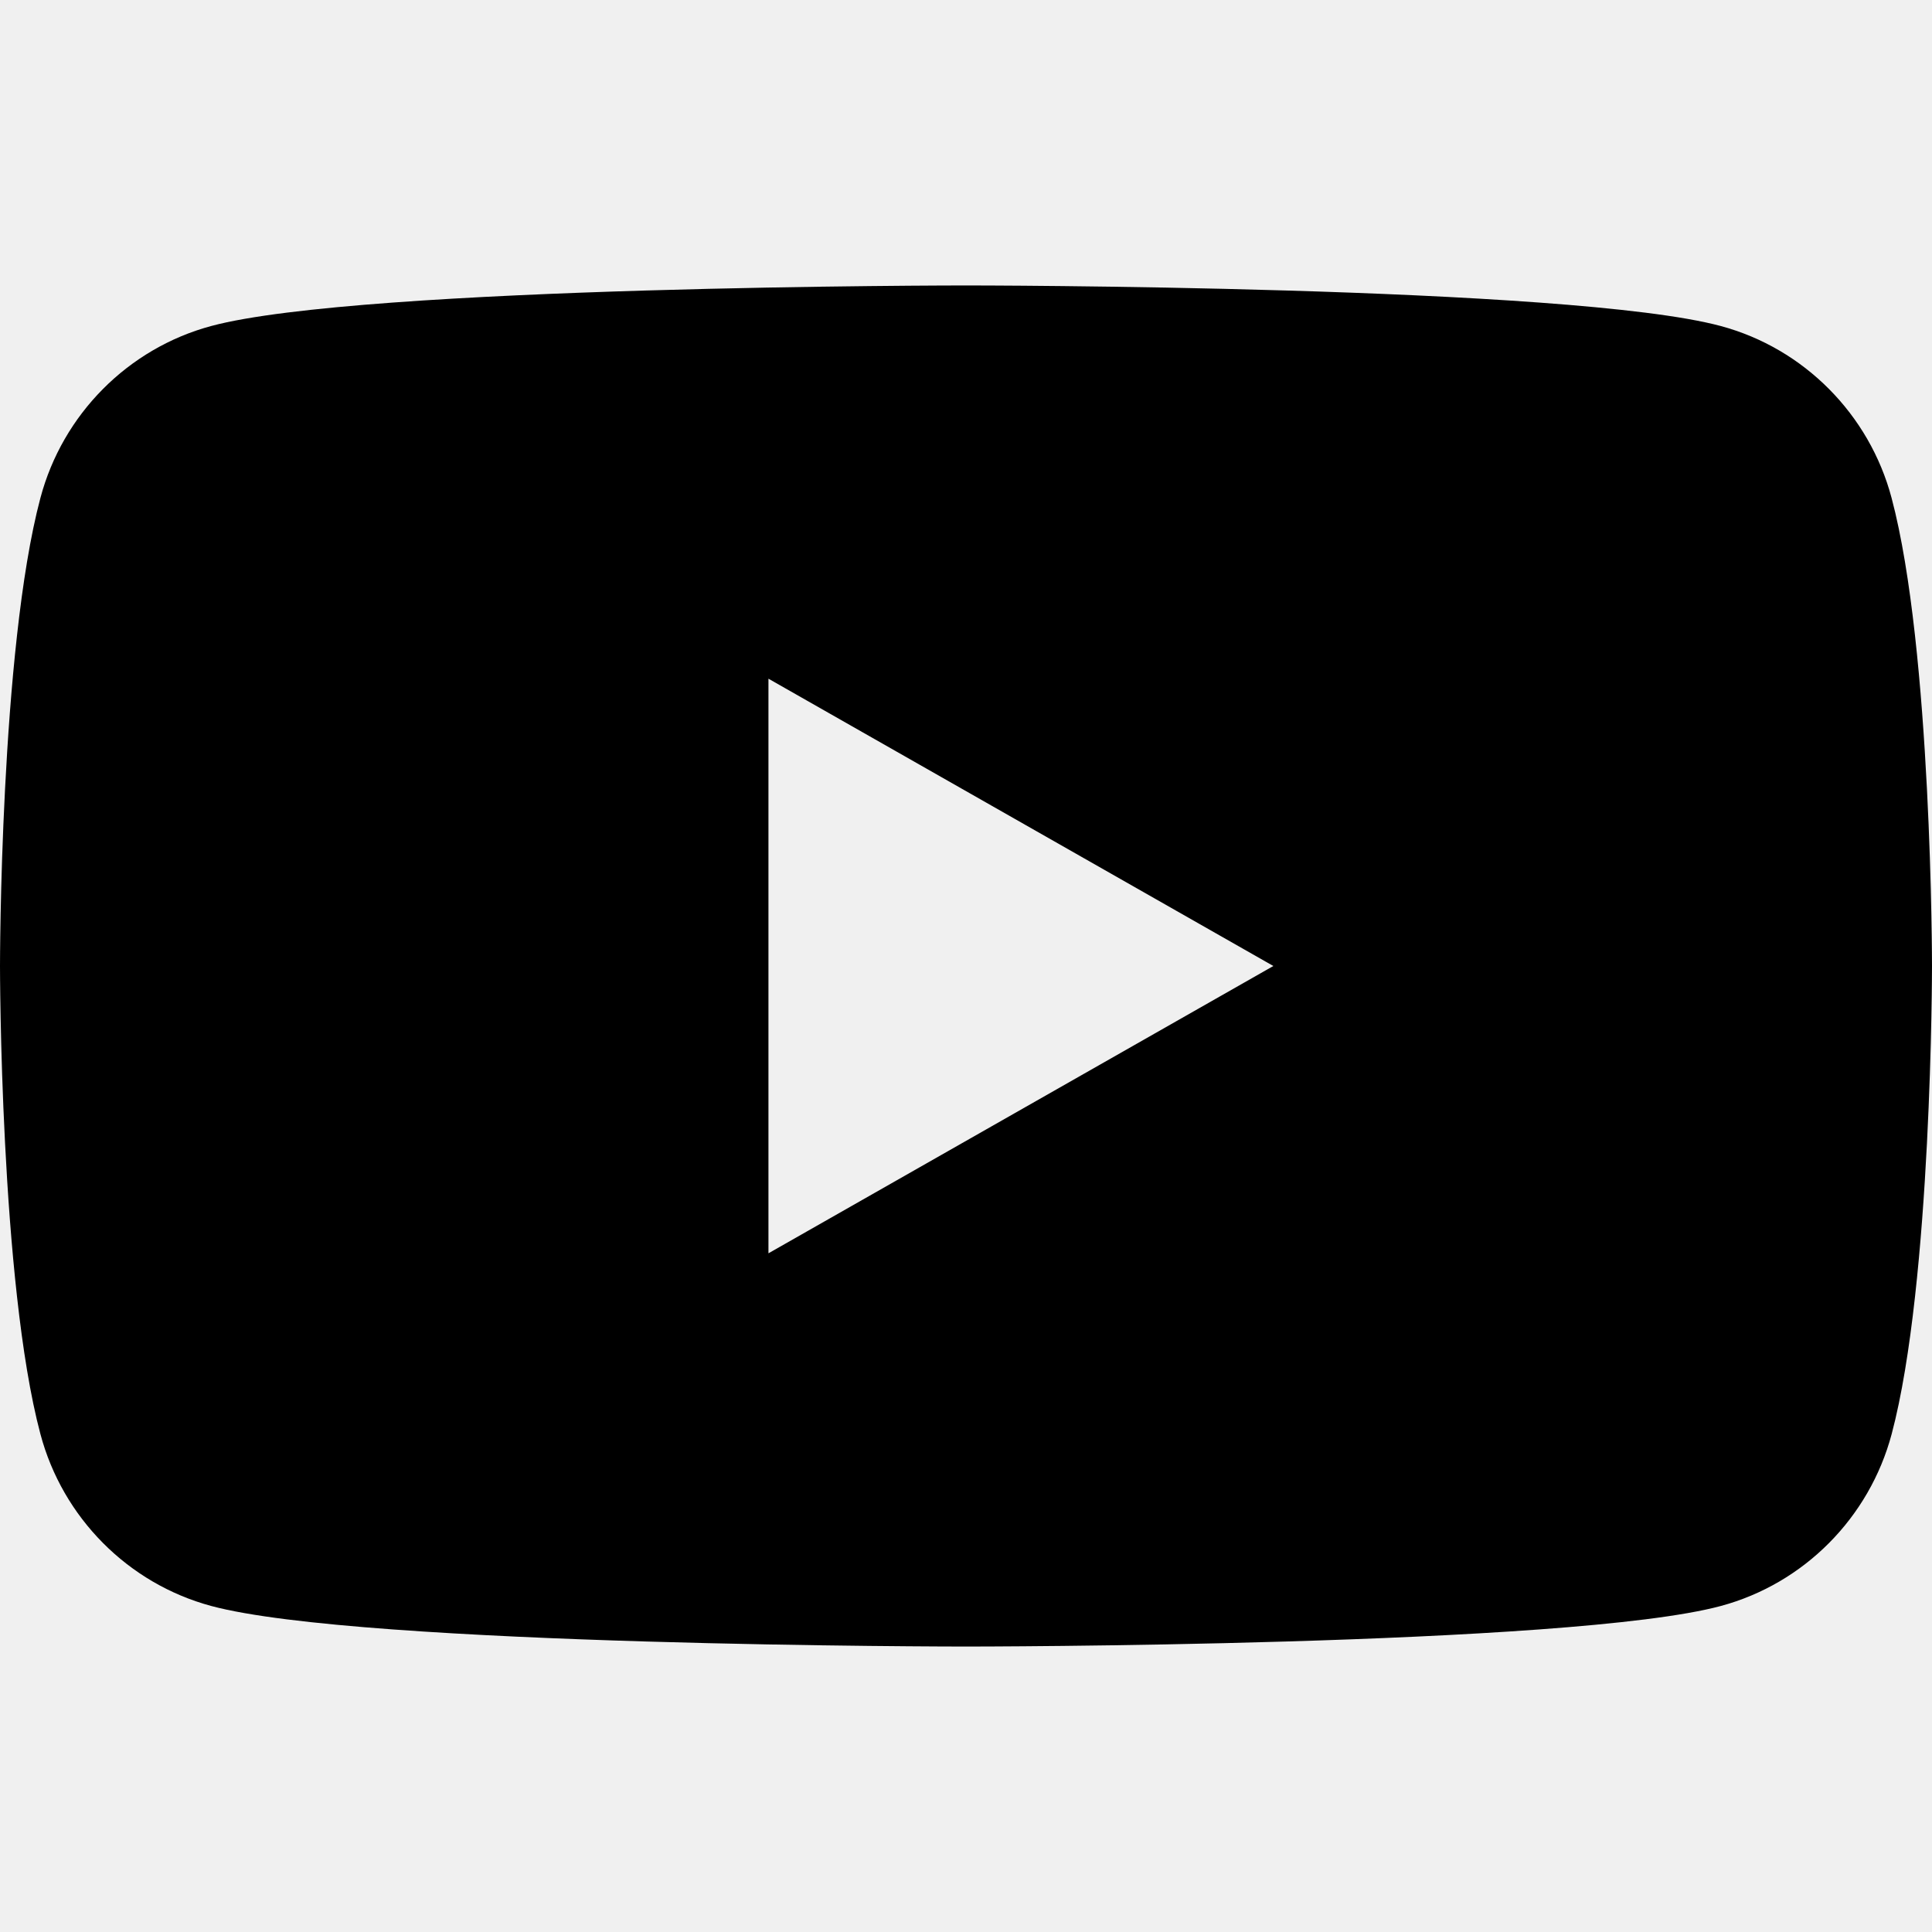
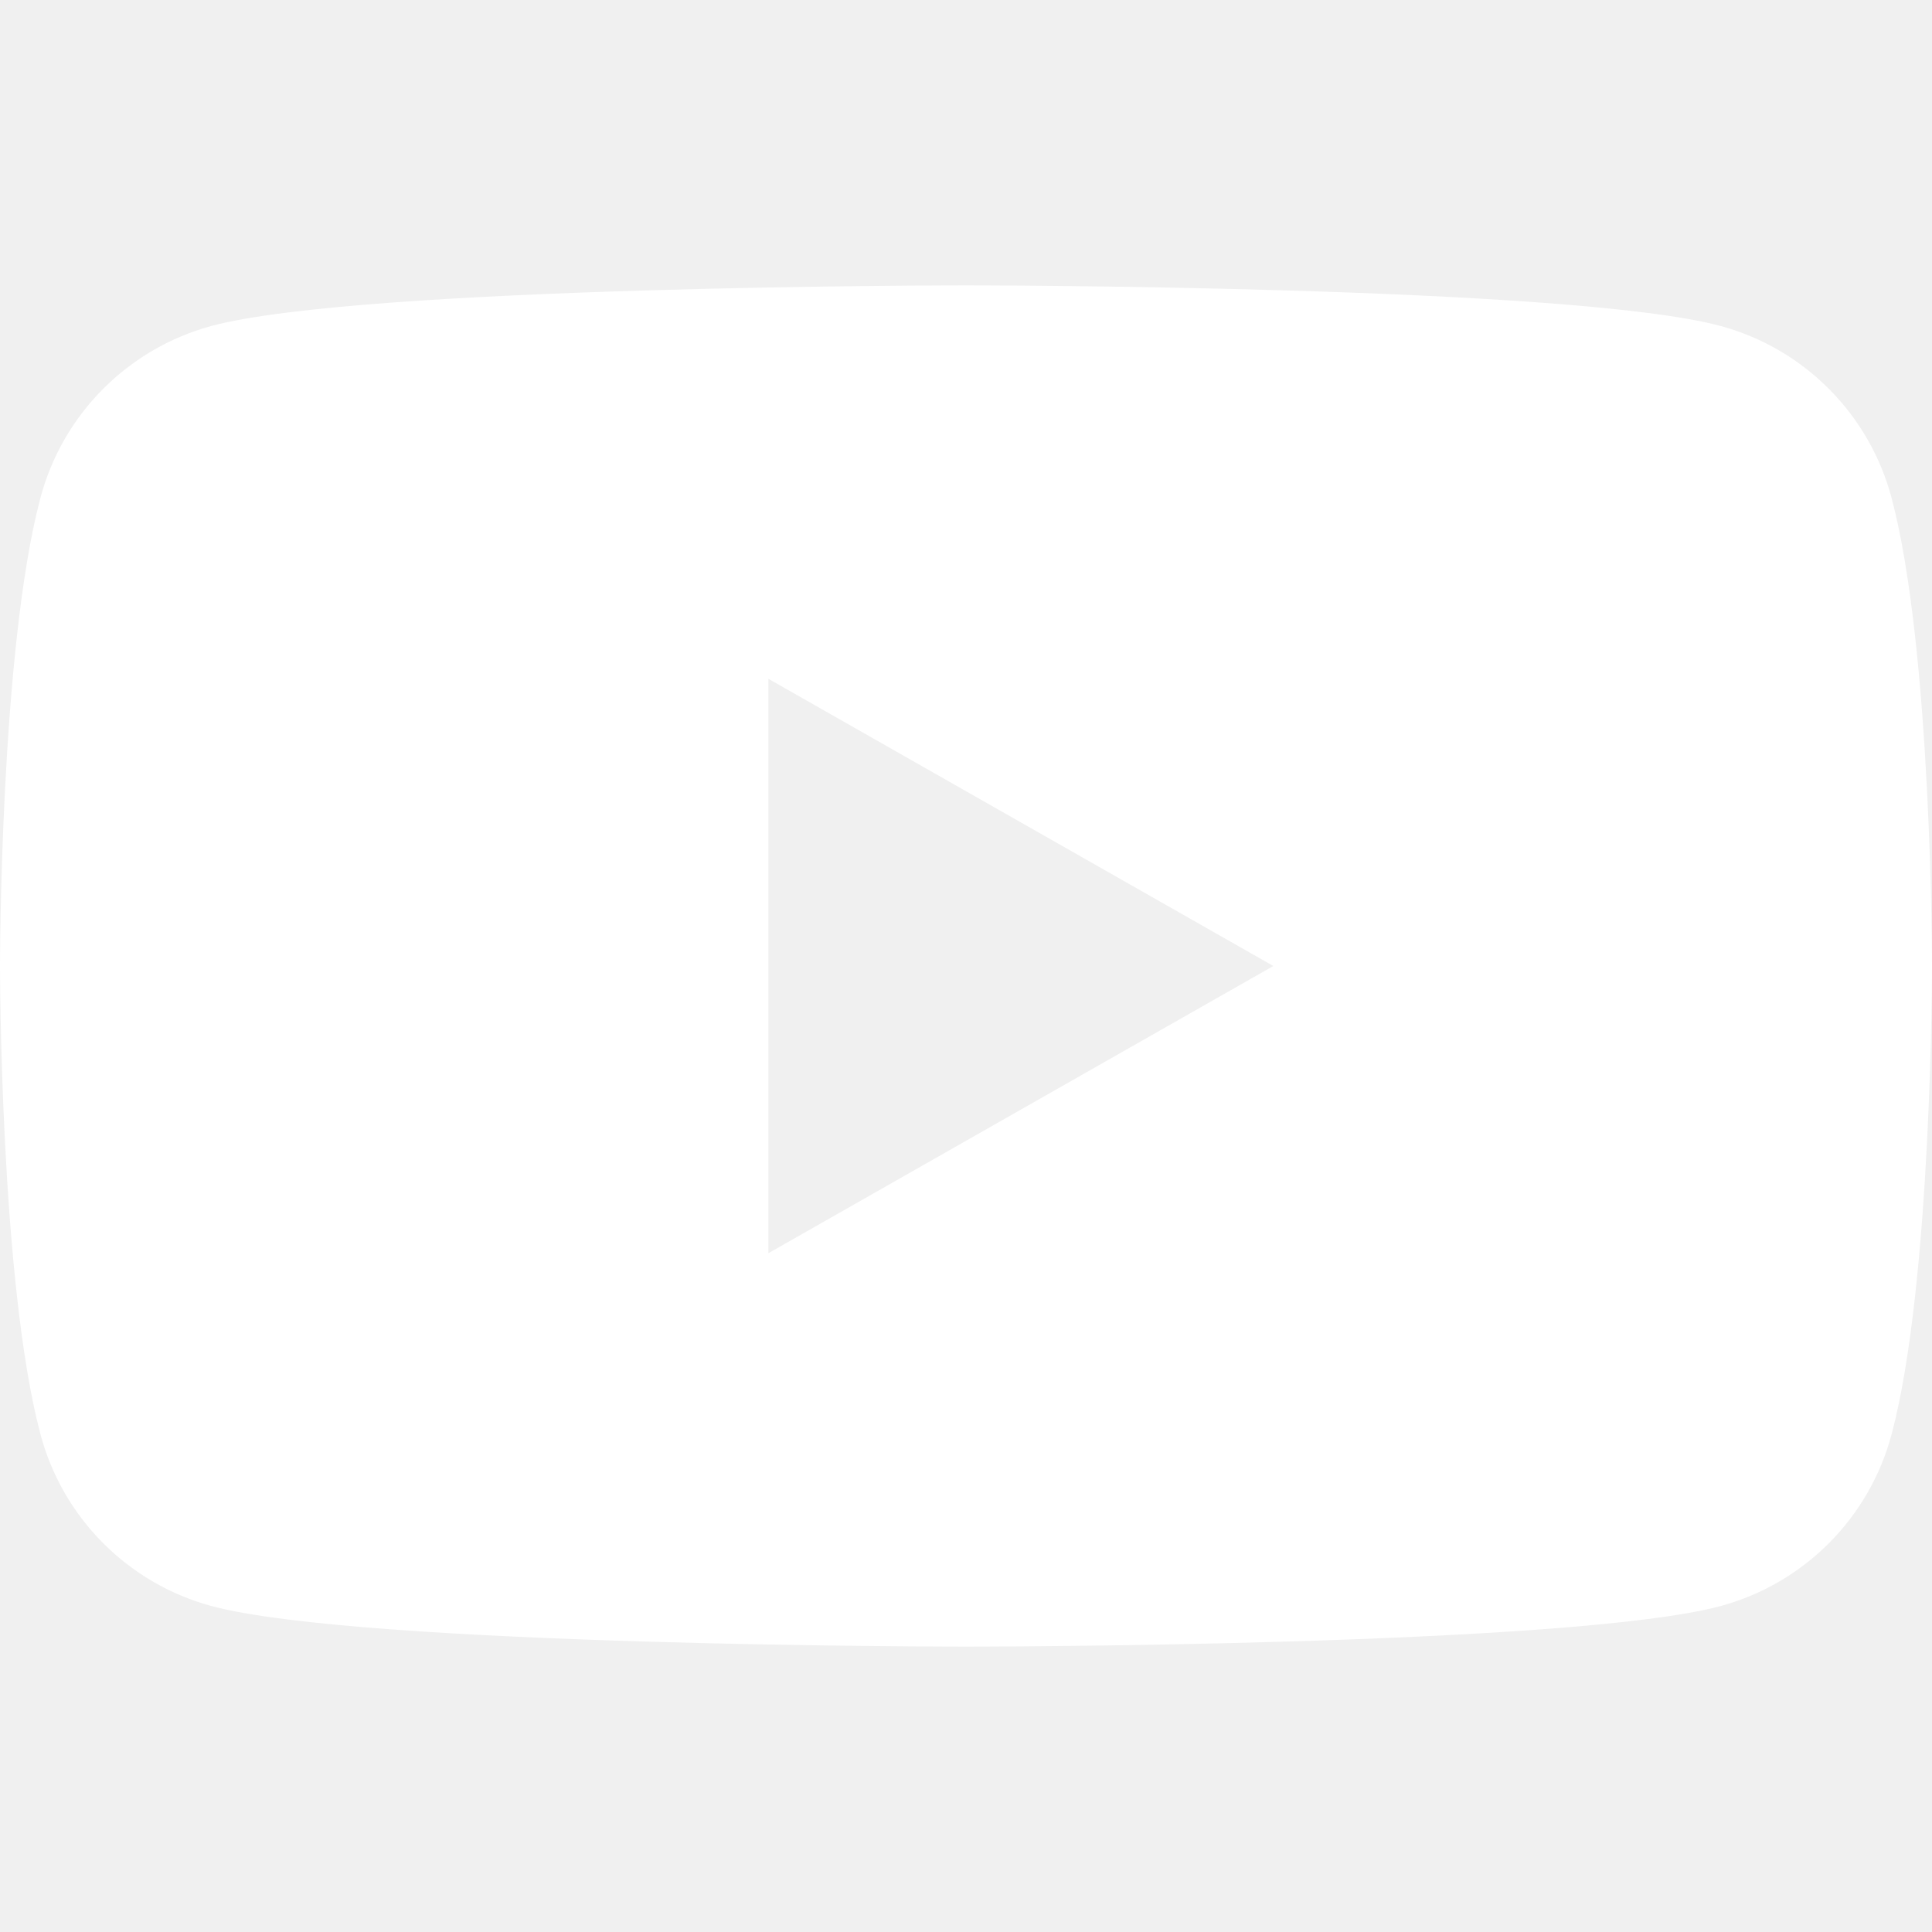
- <svg xmlns="http://www.w3.org/2000/svg" version="1.1" id="Capa_1" x="0px" y="0px" viewBox="0 0 24 24" style="enable-background:new 0 0 24 24;" xml:space="preserve" width="512" height="512">
-   <g id="XMLID_184_">
-     <path d="M23.498,6.186c-0.276-1.039-1.089-1.858-2.122-2.136C19.505,3.546,12,3.546,12,3.546s-7.505,0-9.377,0.504   C1.591,4.328,0.778,5.146,0.502,6.186C0,8.07,0,12,0,12s0,3.93,0.502,5.814c0.276,1.039,1.089,1.858,2.122,2.136   C4.495,20.454,12,20.454,12,20.454s7.505,0,9.377-0.504c1.032-0.278,1.845-1.096,2.122-2.136C24,15.93,24,12,24,12   S24,8.07,23.498,6.186z M9.546,15.569V8.431L15.818,12L9.546,15.569z" />
-   </g>
+ <svg xmlns="http://www.w3.org/2000/svg" fill="#ffffff" role="img" viewBox="0 0 24 24">
+   <path d="M23.498 6.186a3.016 3.016 0 0 0-2.122-2.136C19.505 3.545 12 3.545 12 3.545s-7.505 0-9.377.505A3.017 3.017 0 0 0 .502 6.186C0 8.07 0 12 0 12s0 3.93.502 5.814a3.016 3.016 0 0 0 2.122 2.136c1.871.505 9.376.505 9.376.505s7.505 0 9.377-.505a3.015 3.015 0 0 0 2.122-2.136C24 15.93 24 12 24 12s0-3.93-.502-5.814zM9.545 15.568V8.432L15.818 12l-6.273 3.568z" />
</svg>
